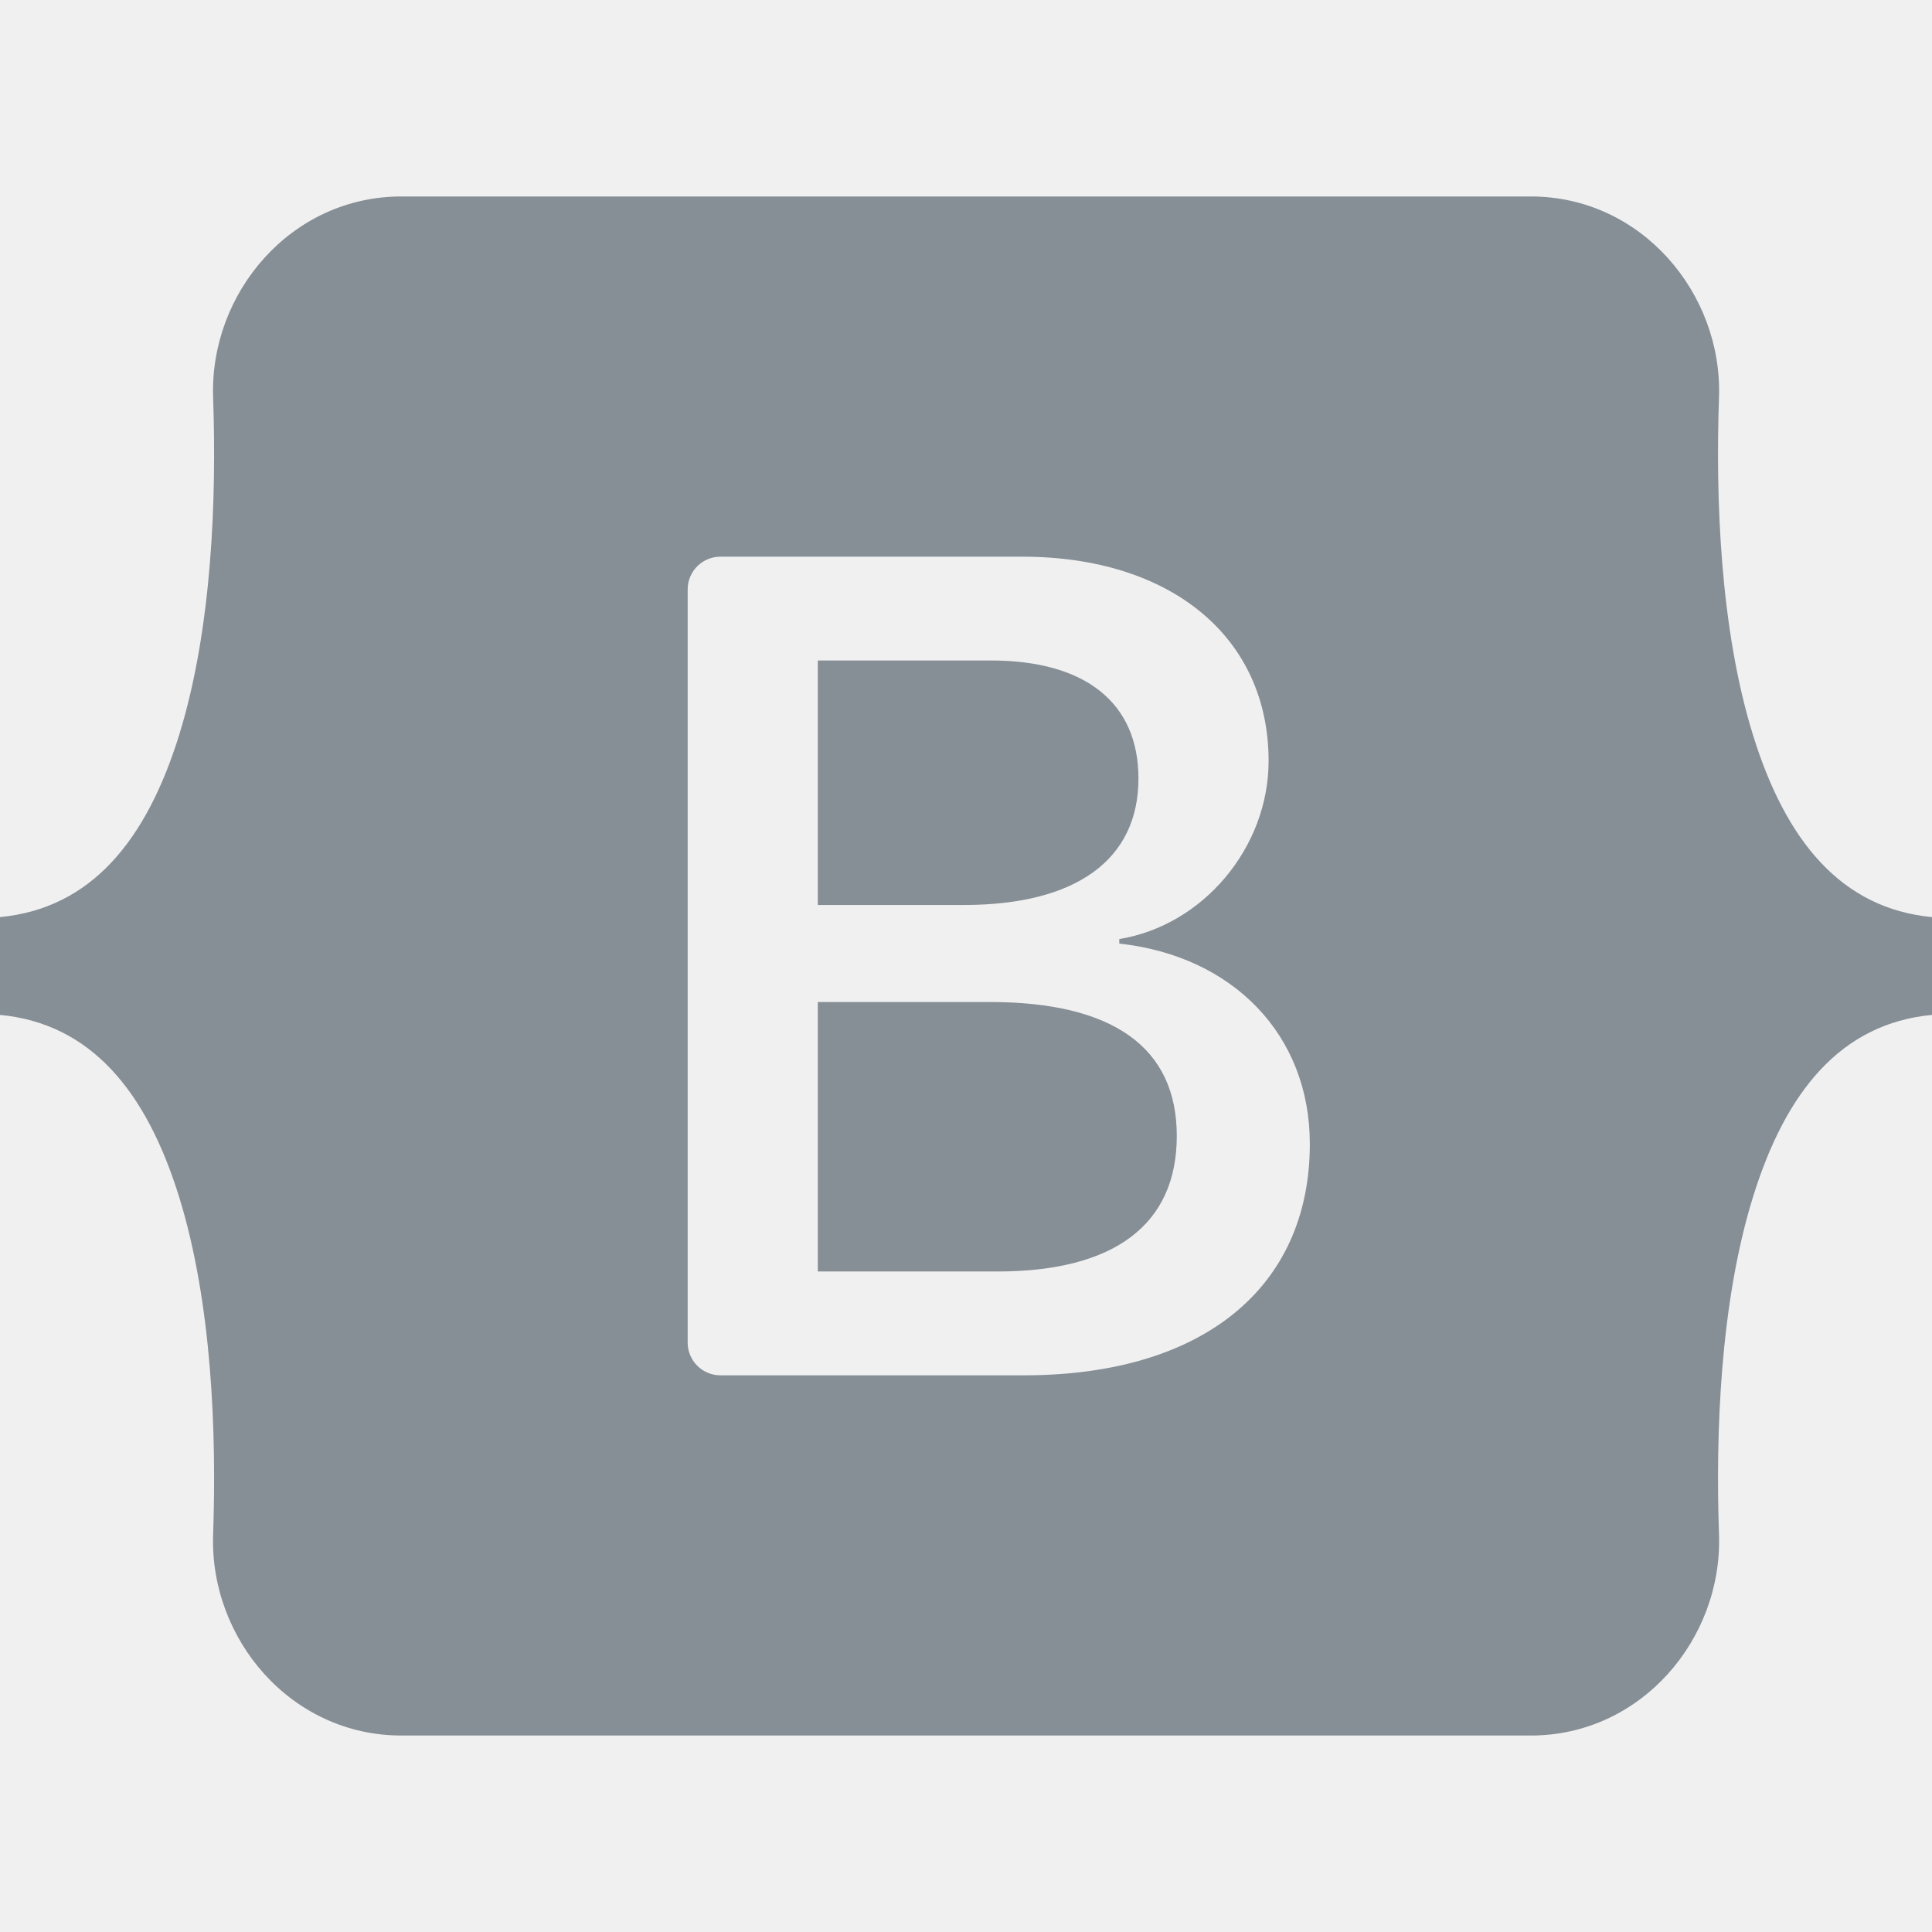
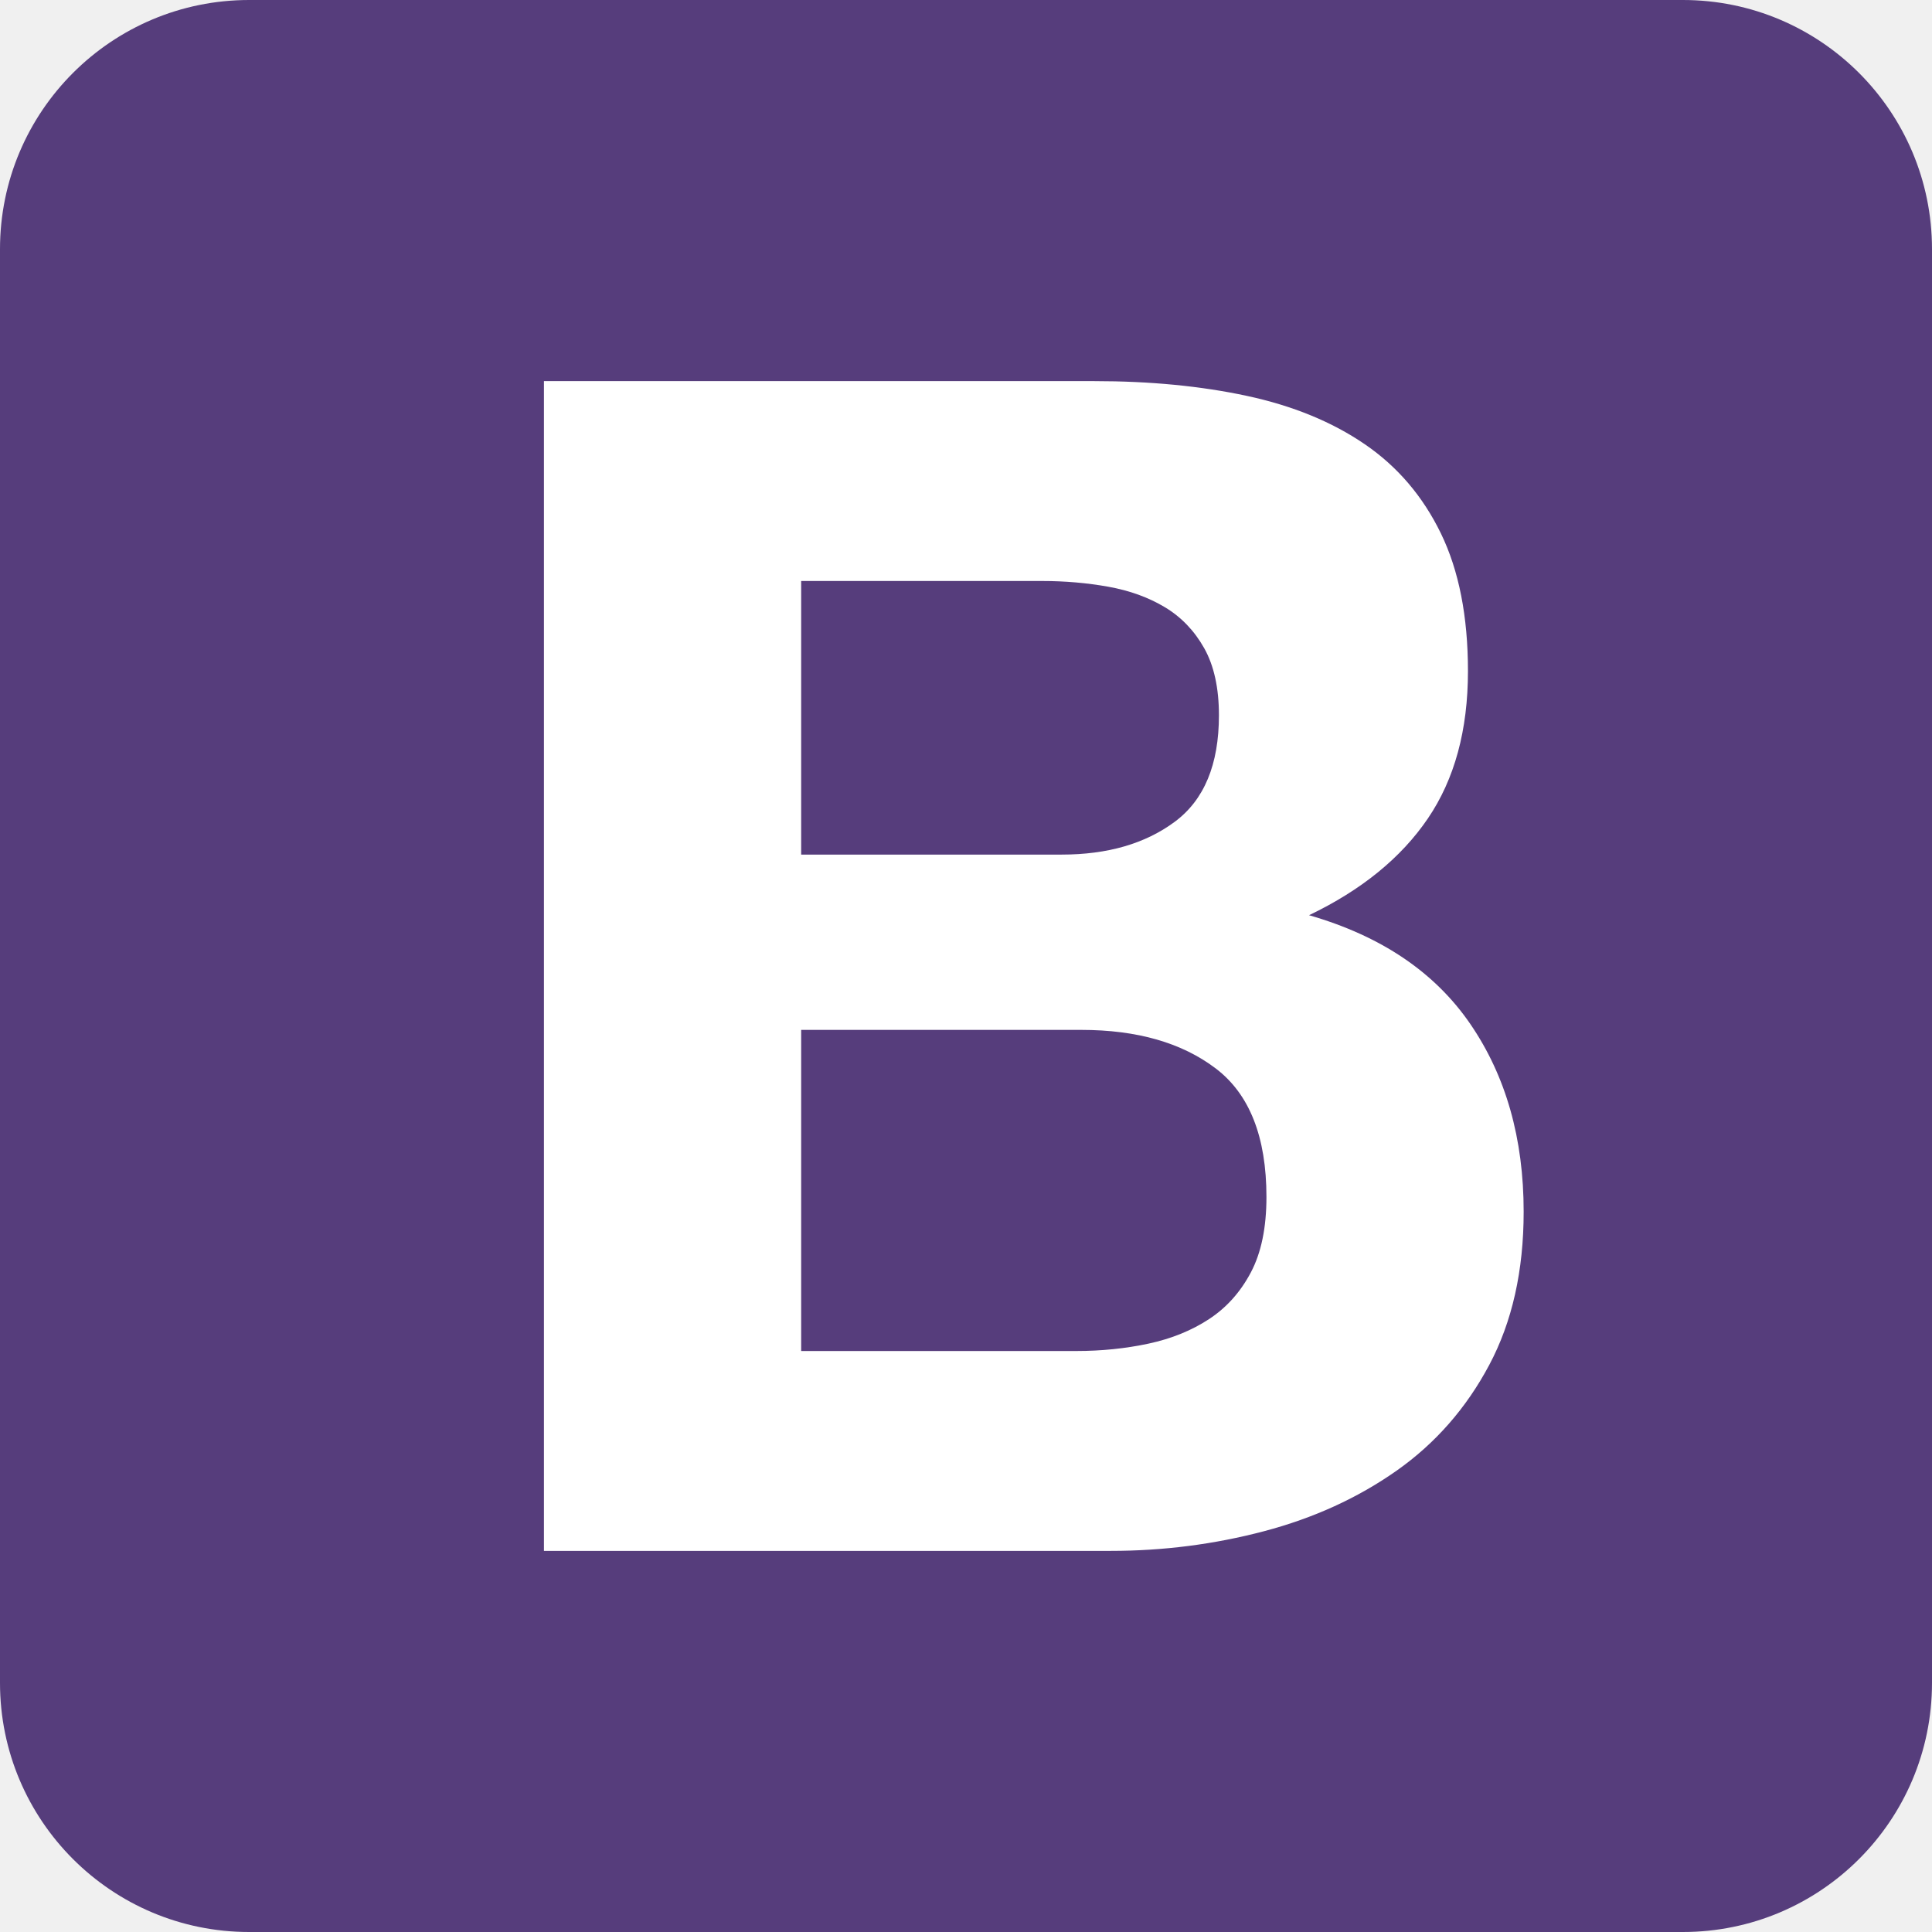
- <svg xmlns="http://www.w3.org/2000/svg" width="32" height="32" viewBox="0 0 512 407.864">
-   <path d="m106.344 0c-29.214 0-50.831 25.57-49.863 53.3.929 26.641-.278 61.145-8.964 89.283-8.717 28.217-23.449 46.098-47.517 48.393v25.912c24.068 2.3 38.8 20.172 47.516 48.393 8.687 28.138 9.893 62.642 8.964 89.283-.968 27.726 20.649 53.3 49.868 53.3h299.347c29.214 0 50.827-25.57 49.859-53.3-.929-26.641.278-61.145 8.964-89.283 8.717-28.221 23.413-46.1 47.482-48.393v-25.912c-24.068-2.3-38.764-20.172-47.482-48.393-8.687-28.134-9.893-62.642-8.964-89.283.968-27.726-20.645-53.3-49.859-53.3h-299.355zm240.775 251.067c0 38.183-28.481 61.34-75.746 61.34h-80.458a8.678 8.678 0 0 1 -8.678-8.678v-199.593a8.678 8.678 0 0 1 8.678-8.678h80c39.411 0 65.276 21.348 65.276 54.124 0 23.005-17.4 43.6-39.567 47.208v1.2c30.176 3.31 50.495 24.21 50.495 53.077zm-84.519-128.1h-45.876v64.8h38.639c29.87 0 46.34-12.028 46.34-33.527-.003-20.148-14.163-31.273-39.103-31.273zm-45.876 90.511v71.411h47.564c31.1 0 47.573-12.479 47.573-35.931s-16.935-35.484-49.573-35.484h-45.564z" fill="#868e96" fill-rule="evenodd" />
+ <svg xmlns="http://www.w3.org/2000/svg" width="800" height="800" preserveAspectRatio="xMidYMid" viewBox="0 0 256 256">
+   <path fill="#563D7C" d="M0 222.991C0 241.223 14.779 256 33.009 256H222.99C241.223 256 256 241.221 256 222.991V33.01C256 14.777 241.221 0 222.991 0H33.01C14.777 0 0 14.779 0 33.009V222.99Z" />
+   <path fill="#FFF" d="M106.158 113.238V76.985h31.911c3.04 0 5.97.253 8.792.76 2.822.506 5.319 1.41 7.49 2.713 2.17 1.303 3.907 3.112 5.21 5.427 1.302 2.316 1.954 5.283 1.954 8.9 0 6.513-1.954 11.217-5.862 14.111-3.907 2.895-8.9 4.342-14.979 4.342h-34.516ZM72.075 50.5v155h75.112c6.947 0 13.713-.868 20.298-2.605 6.585-1.737 12.446-4.414 17.584-8.032 5.137-3.618 9.226-8.286 12.265-14.002 3.04-5.717 4.559-12.483 4.559-20.298 0-9.697-2.352-17.982-7.055-24.856-4.704-6.875-11.832-11.687-21.384-14.437 6.947-3.328 12.194-7.598 15.74-12.808 3.545-5.21 5.318-11.722 5.318-19.538 0-7.236-1.194-13.314-3.582-18.235-2.388-4.92-5.753-8.864-10.095-11.831-4.341-2.967-9.551-5.102-15.63-6.404-6.078-1.303-12.808-1.954-20.189-1.954H72.075Zm34.083 128.515v-42.549h37.121c7.381 0 13.315 1.7 17.802 5.102 4.486 3.401 6.73 9.081 6.73 17.041 0 4.053-.688 7.381-2.063 9.986-1.375 2.605-3.22 4.668-5.536 6.187-2.315 1.52-4.993 2.605-8.032 3.257-3.04.65-6.223.976-9.552.976h-36.47Z" />
</svg>
